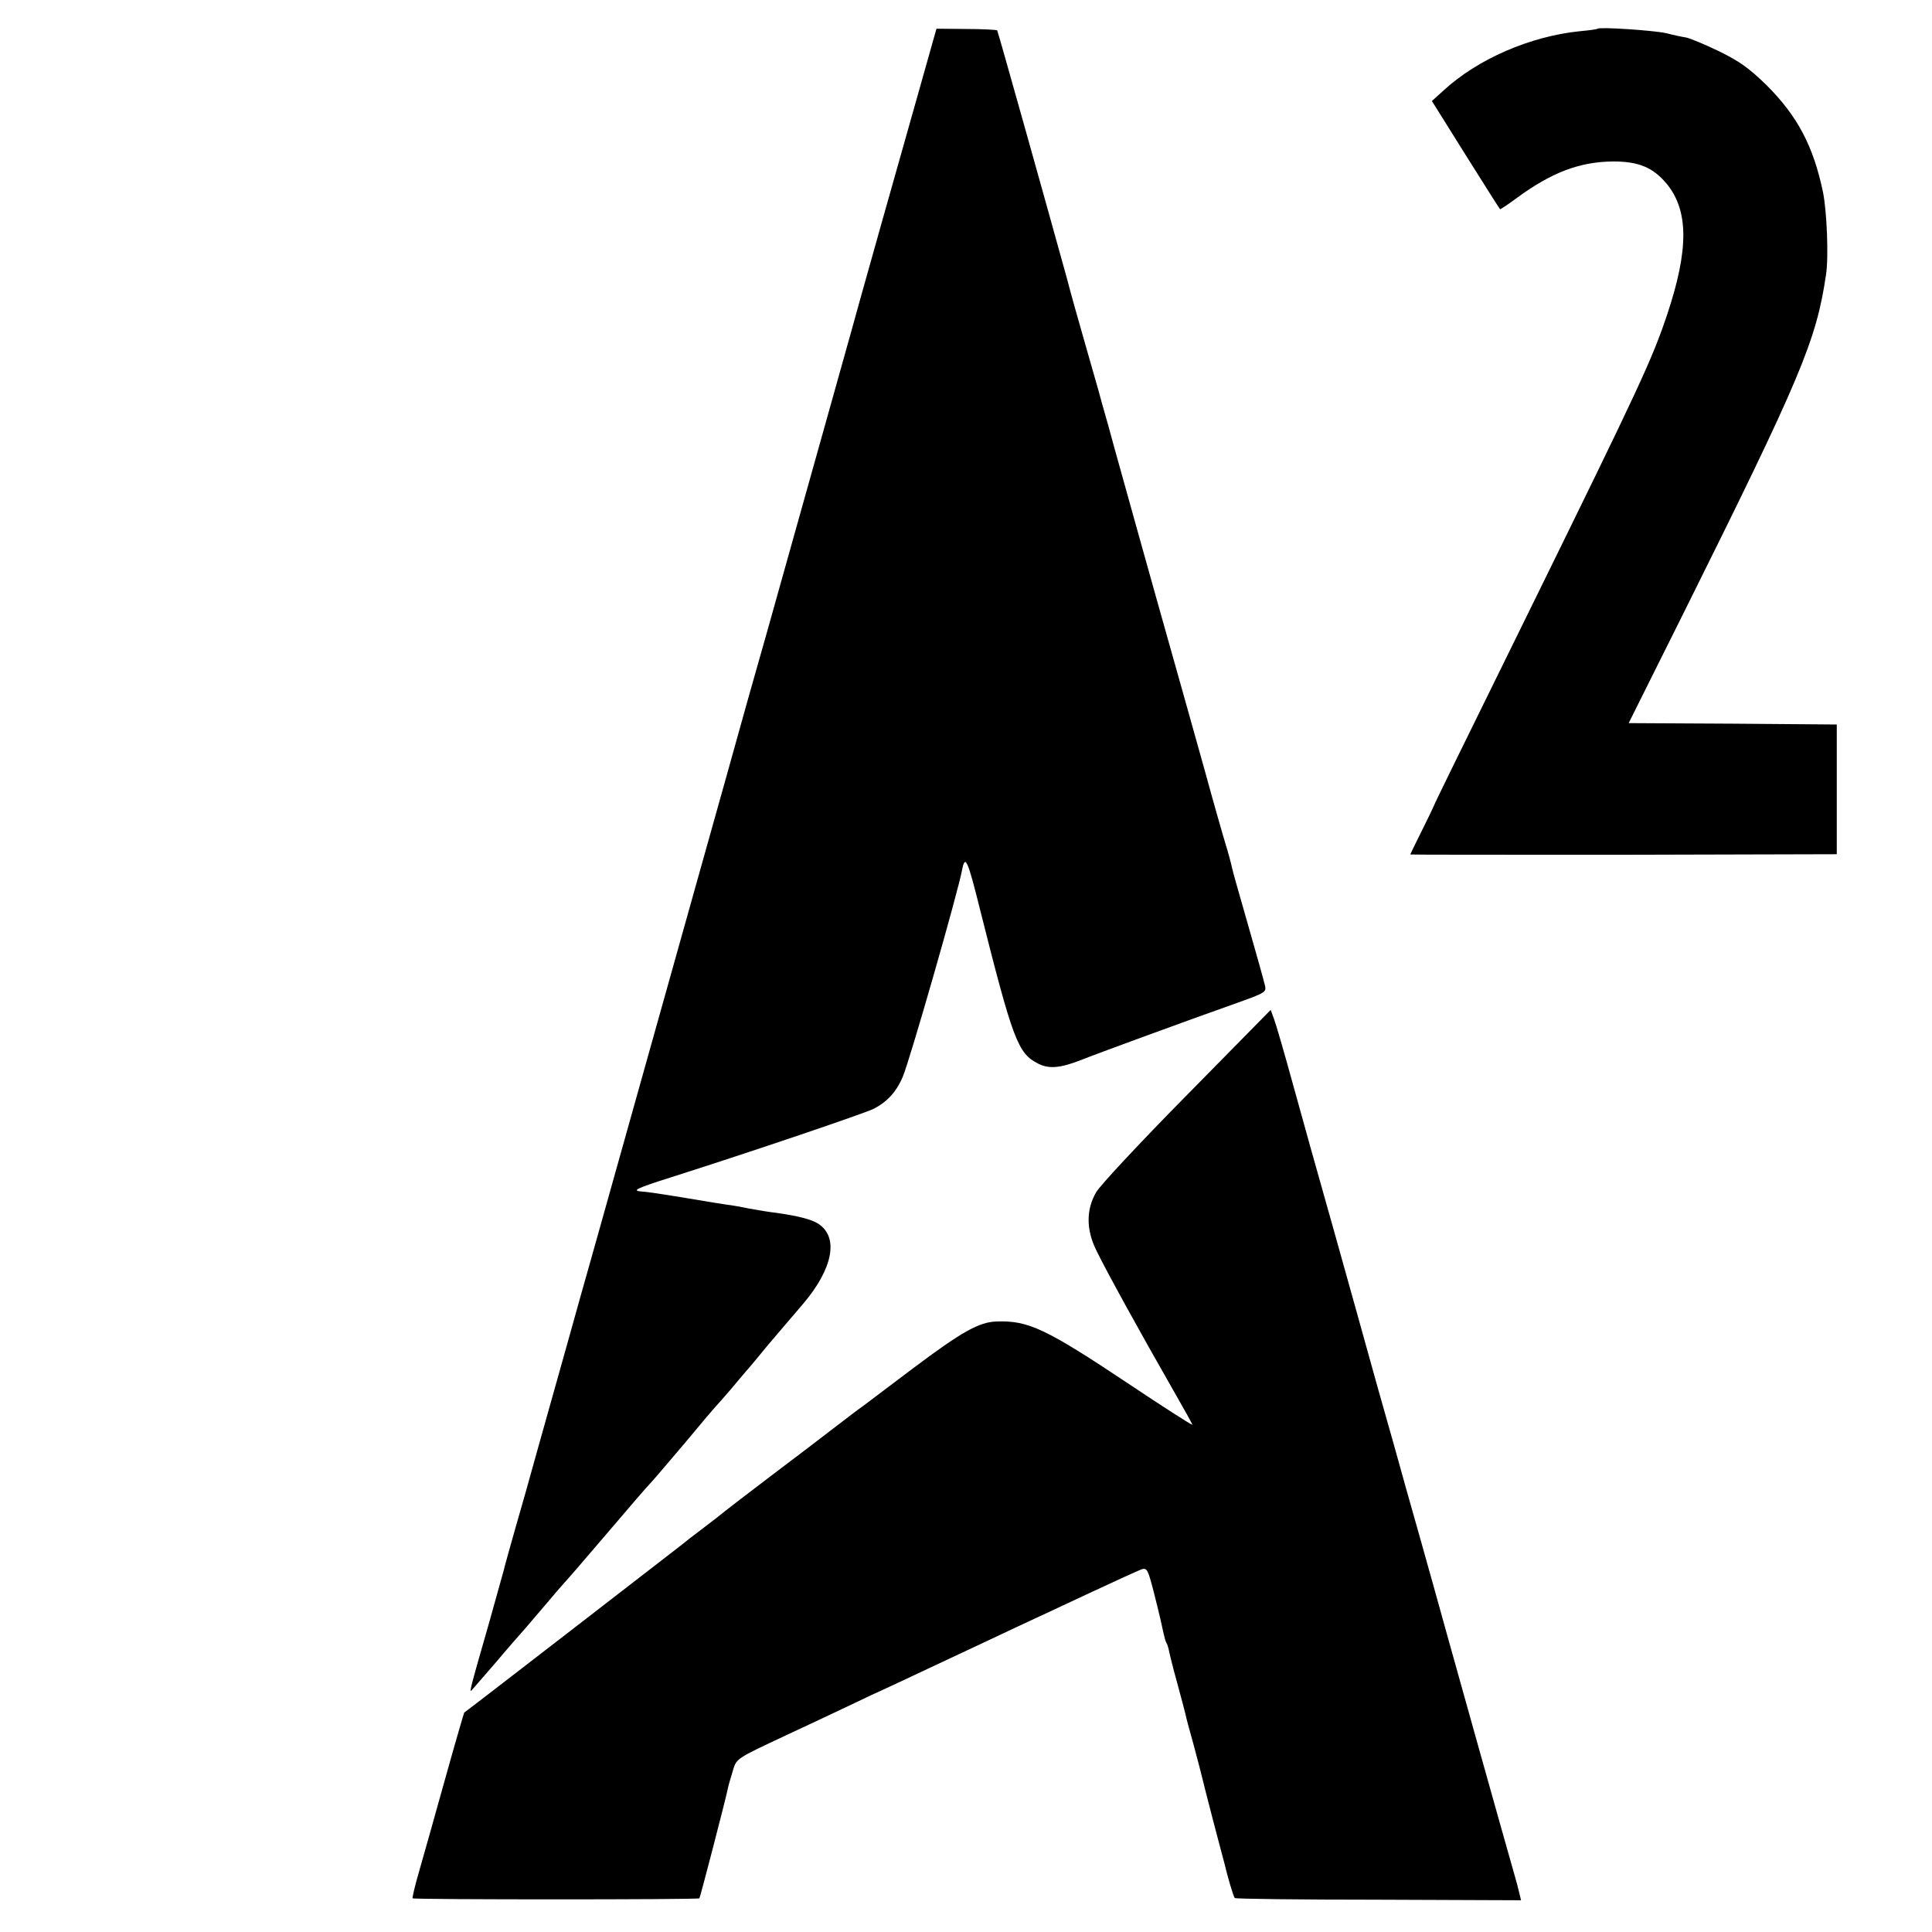
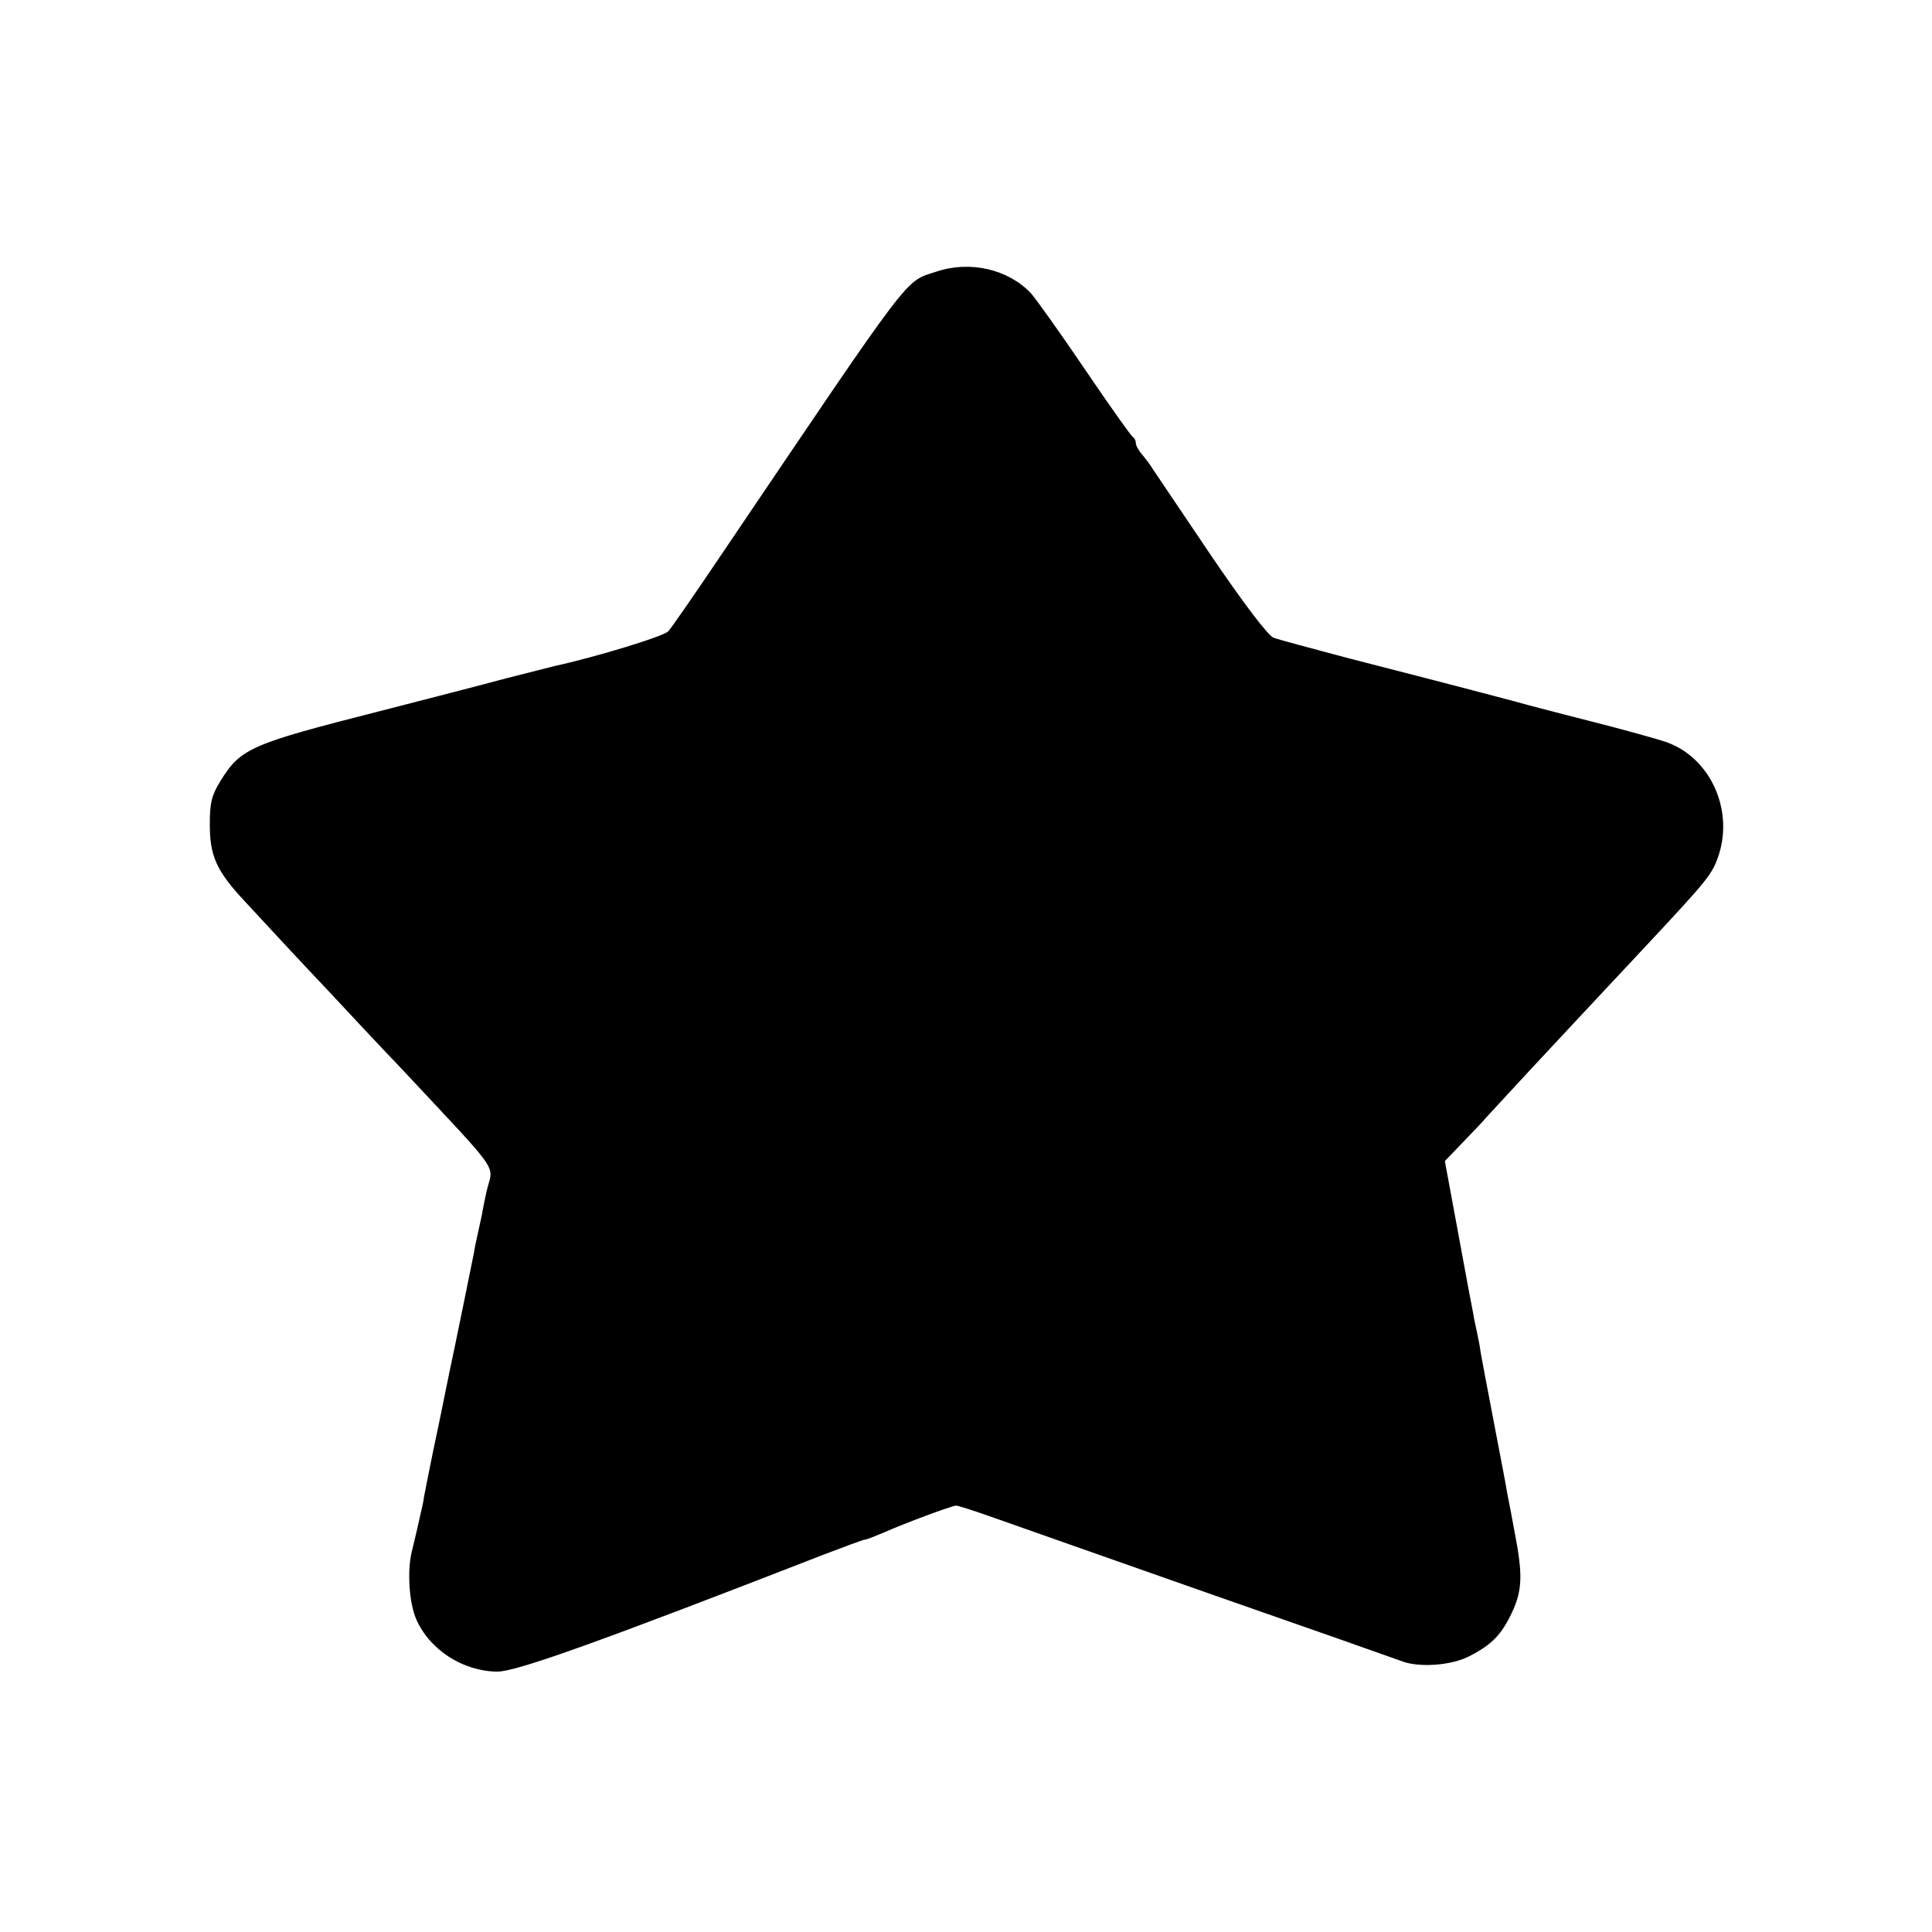
- <svg xmlns="http://www.w3.org/2000/svg" version="1.0" width="700pt" height="700pt" viewBox="0 0 700 700" preserveAspectRatio="xMidYMid meet">
-   <g transform="translate(0,700) scale(0.1,-0.1)" fill="#000000" stroke="none">
-     <path d="M3325 6655 c-37 -132 -99 -350 -137 -485 -38 -135 -71 -252 -73 -260 -3 -13 -151 -540 -336 -1200 -34 -118 -101 -357 -149 -530 -95 -339 -363 -1294 -436 -1555 -25 -88 -51 -182 -59 -210 -8 -27 -44 -156 -80 -285 -81 -289 -132 -469 -150 -535 -64 -223 -77 -272 -80 -285 -2 -8 -26 -94 -53 -190 -70 -243 -72 -254 -63 -244 5 5 43 50 86 99 42 50 91 106 109 126 17 20 51 60 76 89 25 30 52 61 60 70 8 8 67 76 130 150 121 142 165 193 190 220 8 8 62 72 120 140 57 69 109 130 115 136 6 6 31 35 56 64 24 29 49 58 54 64 6 6 23 27 39 46 15 19 48 58 71 85 24 28 66 77 94 110 109 128 131 242 56 291 -24 16 -76 29 -155 40 -19 2 -62 9 -95 15 -33 7 -69 13 -80 14 -22 3 -45 7 -190 31 -55 9 -110 17 -122 17 -35 3 -16 12 107 51 299 95 699 231 734 248 50 25 84 62 107 117 24 55 200 668 215 750 11 56 20 36 65 -145 119 -473 137 -520 209 -557 40 -21 81 -17 156 12 49 20 379 141 571 209 98 35 102 38 96 62 -3 14 -30 111 -60 215 -30 105 -57 199 -59 210 -2 11 -12 49 -23 85 -11 36 -45 155 -75 265 -31 110 -110 394 -177 630 -66 237 -127 453 -134 480 -8 28 -26 93 -40 145 -15 52 -31 109 -35 125 -5 17 -27 95 -50 175 -23 80 -52 183 -64 230 -64 232 -250 896 -253 900 -2 2 -53 5 -112 5 l-108 1 -68 -241z" />
-     <path d="M5788 6896 c-1 -2 -30 -6 -63 -9 -180 -18 -372 -101 -496 -216 l-41 -37 122 -195 c67 -107 123 -195 125 -197 1 -1 29 17 61 41 127 93 228 131 349 132 93 0 144 -22 193 -80 81 -98 81 -240 2 -476 -54 -161 -97 -254 -495 -1064 -278 -565 -349 -710 -350 -715 -1 -3 -20 -43 -43 -89 -23 -46 -42 -85 -42 -87 0 -1 348 -1 773 -1 l772 2 0 235 0 235 -377 3 -377 2 196 393 c429 862 484 993 519 1232 10 64 3 230 -11 299 -35 167 -92 275 -205 388 -63 61 -96 85 -171 122 -52 25 -105 47 -119 50 -14 2 -47 9 -74 16 -46 10 -240 23 -248 16z" />
-     <path d="M4301 3033 c-167 -169 -315 -328 -329 -352 -37 -63 -37 -136 0 -211 39 -80 158 -296 284 -516 35 -61 64 -113 64 -116 0 -3 -105 64 -232 149 -300 200 -363 229 -477 225 -64 -2 -126 -37 -302 -169 -86 -65 -168 -127 -183 -138 -16 -11 -63 -47 -106 -80 -43 -33 -146 -112 -230 -175 -83 -63 -157 -120 -163 -125 -7 -6 -41 -33 -77 -60 -36 -27 -72 -55 -80 -62 -32 -25 -782 -605 -788 -608 -1 -1 -32 -107 -68 -236 -36 -129 -78 -279 -94 -334 -16 -55 -27 -101 -25 -103 5 -5 1036 -5 1039 0 3 3 96 362 102 393 2 11 10 40 18 65 15 50 7 45 201 136 66 31 163 76 215 101 52 25 124 59 160 75 36 17 101 47 145 68 152 71 230 108 315 148 47 22 162 75 255 119 94 44 180 83 191 87 20 6 23 0 44 -81 24 -95 28 -115 36 -152 3 -14 7 -28 10 -33 3 -4 7 -17 9 -27 2 -11 15 -64 30 -118 15 -54 28 -105 30 -113 1 -8 15 -59 30 -113 14 -53 28 -105 30 -115 2 -9 20 -80 40 -157 20 -77 39 -147 41 -155 11 -47 33 -123 38 -127 2 -3 237 -6 521 -6 l516 -2 -6 25 c-3 14 -12 48 -20 75 -19 65 -235 836 -240 855 -4 15 -82 296 -150 535 -18 66 -65 233 -104 370 -38 138 -110 394 -159 570 -50 176 -116 412 -147 525 -31 113 -62 220 -69 238 l-12 33 -303 -308z" />
-   </g>
+ <svg xmlns="http://www.w3.org/2000/svg" version="1" width="682.667" height="682.667" viewBox="0 0 512 512">
+   <path d="M248.1 72c-8.5 2.8-5.5-1.1-56.6 74.5-7 10.4-13.5 19.8-14.4 20.8-1.3 1.4-19.9 7-30.1 9.2-.8.2-6.7 1.7-13 3.3-6.3 1.7-21.4 5.6-33.5 8.7-34.2 8.7-36.7 9.8-42.1 18.5-2.3 3.8-2.8 5.6-2.8 11.5 0 8.4 1.8 12.4 9.4 20.5 2.8 3 7.4 8 10.2 11 2.8 3 8.3 8.9 12.2 13 3.9 4.2 12.3 13.2 18.8 20 27.2 29.1 24.5 25.3 22.8 32.5-.5 2.2-1.1 5.1-1.3 6.5-.3 1.4-.8 3.6-1.1 5-.3 1.4-.8 3.6-1 5-.5 2.5-4.6 22.7-5 24.5-.4 1.8-2.5 11.9-3 14.5-.3 1.4-1.4 7-2.6 12.5-1.1 5.5-2.3 11.3-2.6 13-.2 1.6-.7 3.7-.9 4.5-.2.8-.6 2.6-.9 4-.3 1.4-1 4.2-1.5 6.3-1.2 5.1-.7 13.4 1.2 17.8 3.6 8.2 12.4 13.8 21.5 13.9 5.1 0 27.6-8.1 86.2-30.9 5.8-2.2 10.8-4.1 11.3-4.1.4 0 2.6-.9 5-1.9 5.4-2.4 18-7.1 19.1-7.1.5 0 5.2 1.5 10.5 3.4s31 10.9 57.1 20.1c26.1 9.1 48.8 17.1 50.4 17.7 4.5 1.8 13.3 1.2 18-1.3 5.9-3 8.5-5.7 11.2-11.4 2.8-5.8 3-10.1.9-20.9-.8-4.4-1.7-9.1-2-10.5-.2-1.4-1.8-9.8-3.5-18.6s-3.3-17.4-3.6-19c-.2-1.7-.7-4.1-1-5.5-.3-1.4-.8-3.6-1-5-.3-1.4-2.1-11-4-21.4l-3.5-18.9 4.8-5c2.6-2.7 5.5-5.7 6.3-6.7.8-.9 6.3-6.8 12.1-13.1 5.9-6.3 12.1-13 13.9-14.9 1.8-1.9 8.3-8.9 14.5-15.5 18.5-19.8 19.3-20.7 21.1-26.3 3.7-12-2.5-25.4-13.9-29.5-2.3-.8-11.6-3.4-20.7-5.7-9.1-2.3-17.8-4.6-19.5-5.1-3.3-.9-17-4.5-43.9-11.4-9.8-2.6-18.8-5-20.1-5.5-1.4-.5-7.8-8.9-16.7-22-7.8-11.6-14.7-21.8-15.3-22.7-.5-.9-1.8-2.6-2.7-3.7-1-1.1-1.8-2.5-1.8-3.2 0-.7-.4-1.4-.8-1.6-.4-.2-6.1-8.2-12.6-17.8-6.5-9.6-13-18.7-14.4-20.3-6.1-6.4-16.2-8.7-25.1-5.7z" />
</svg>
